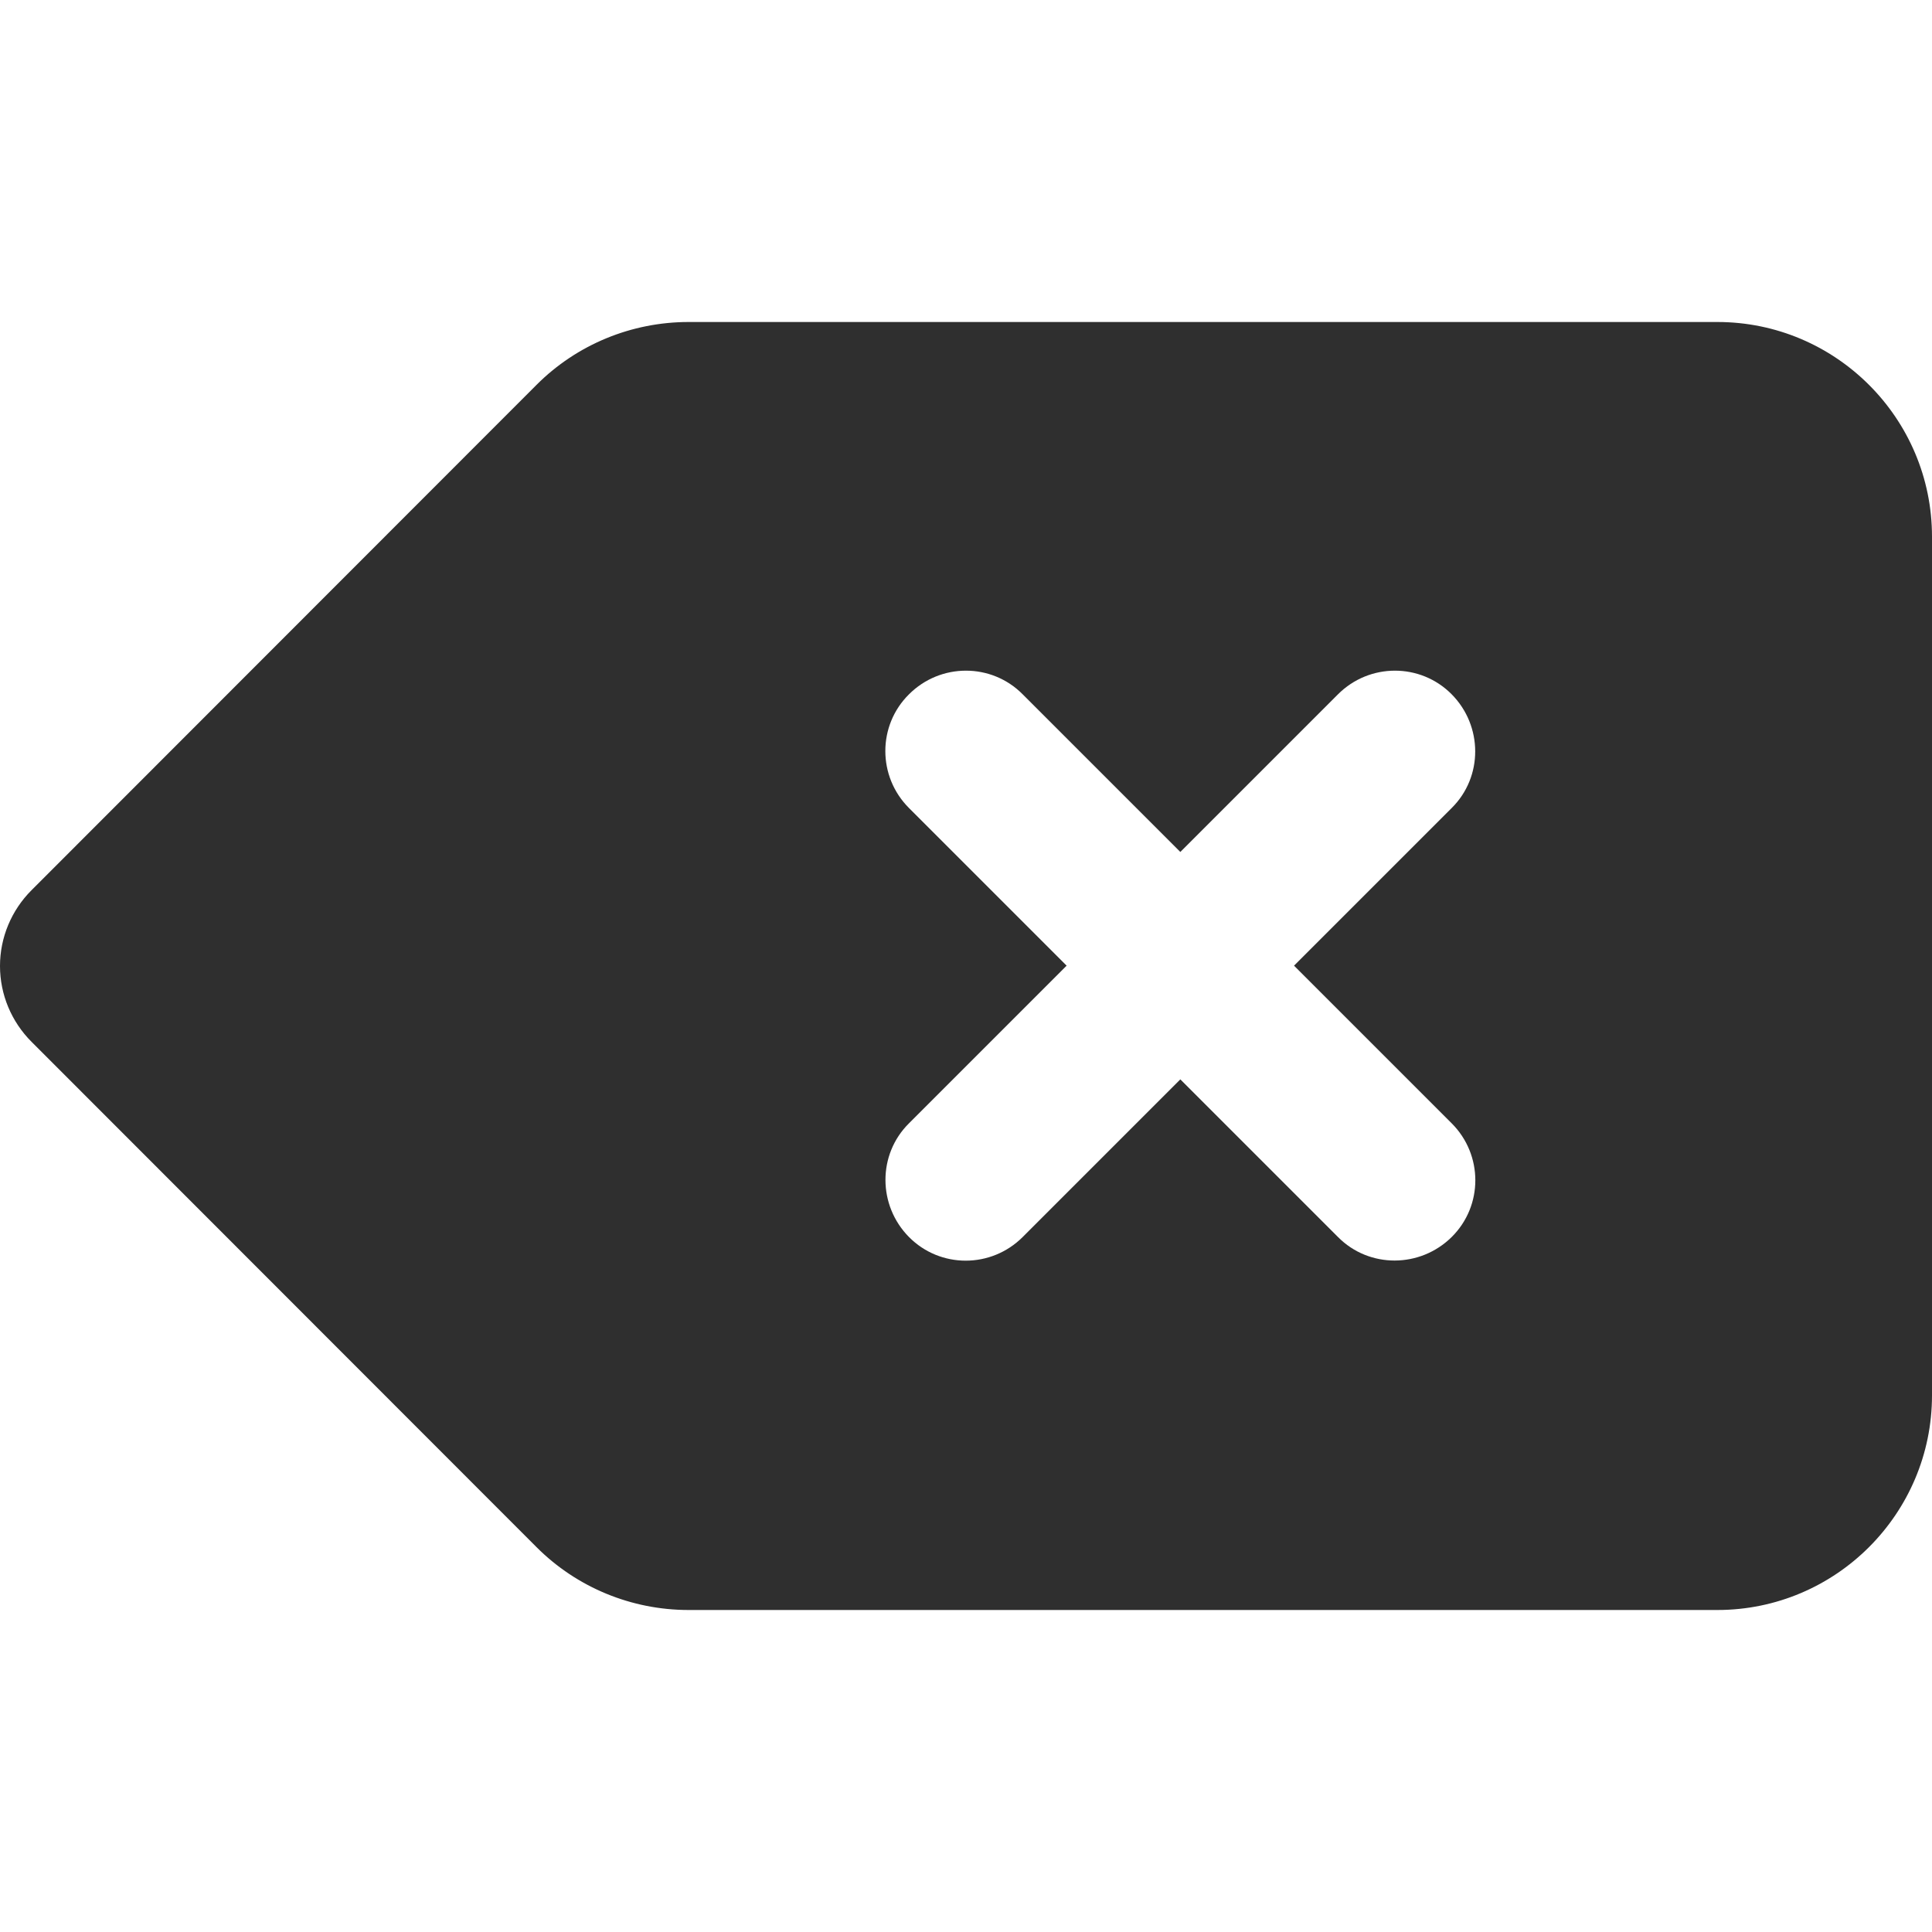
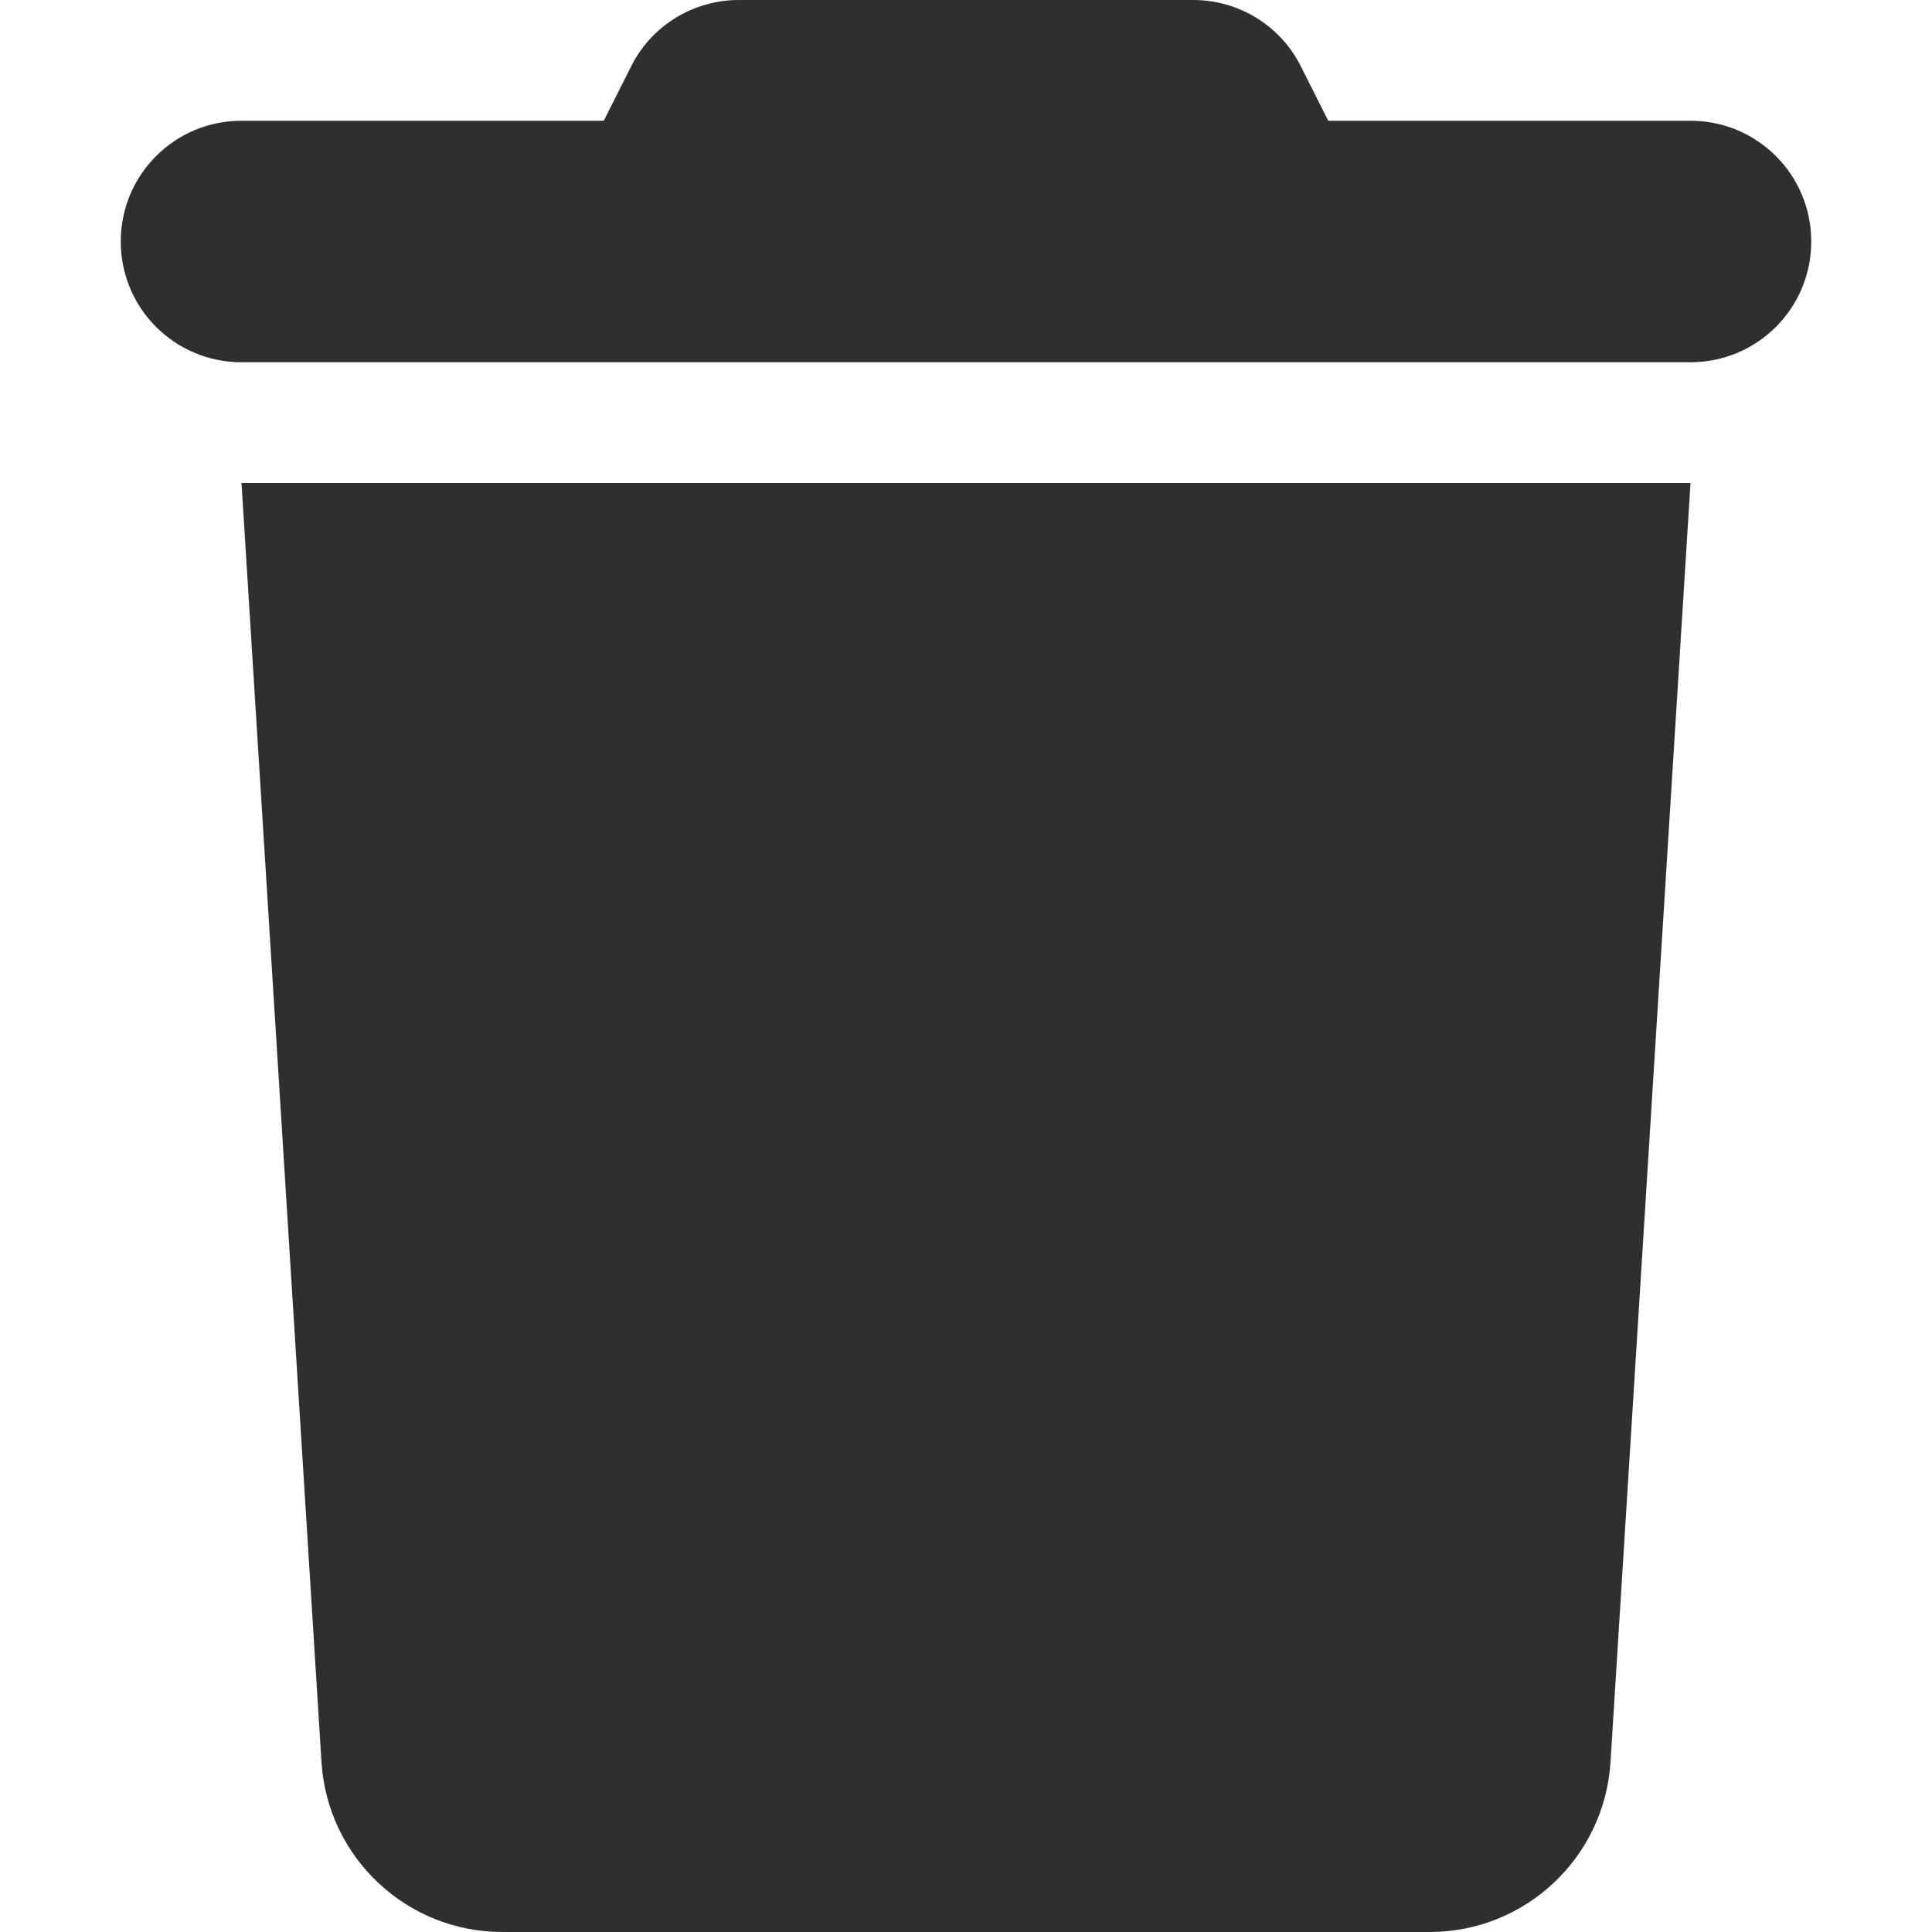
- <svg xmlns="http://www.w3.org/2000/svg" viewBox="0 0 576 512" height="24px" width="24px" fill="#2F2F2F">
-   <path d="M576 128c0-35.3-28.7-64-64-64L205.3 64c-17 0-33.3 6.7-45.3 18.7L9.4 233.4c-6 6-9.4 14.1-9.4 22.6s3.4 16.6 9.4 22.6L160 429.3c12 12 28.3 18.7 45.3 18.7L512 448c35.3 0 64-28.7 64-64l0-256zM271 175c9.4-9.4 24.6-9.4 33.9 0l47 47 47-47c9.4-9.4 24.6-9.4 33.9 0s9.4 24.6 0 33.9l-47 47 47 47c9.4 9.4 9.4 24.6 0 33.9s-24.6 9.4-33.9 0l-47-47-47 47c-9.4 9.4-24.6 9.4-33.9 0s-9.4-24.6 0-33.9l47-47-47-47c-9.4-9.4-9.4-24.6 0-33.9z" />
+ <svg xmlns="http://www.w3.org/2000/svg" viewBox="0 0 448 512" height="24px" width="24px" fill="#2F2F2F">
+   <path d="M135.2 17.7L128 32 32 32C14.3 32 0 46.3 0 64S14.3 96 32 96l384 0c17.7 0 32-14.3 32-32s-14.3-32-32-32l-96 0-7.2-14.3C307.4 6.8 296.3 0 284.2 0L163.8 0c-12.1 0-23.2 6.8-28.6 17.7zM416 128L32 128 53.2 467c1.6 25.3 22.6 45 47.9 45l245.8 0c25.3 0 46.3-19.7 47.9-45L416 128z" />
</svg>
